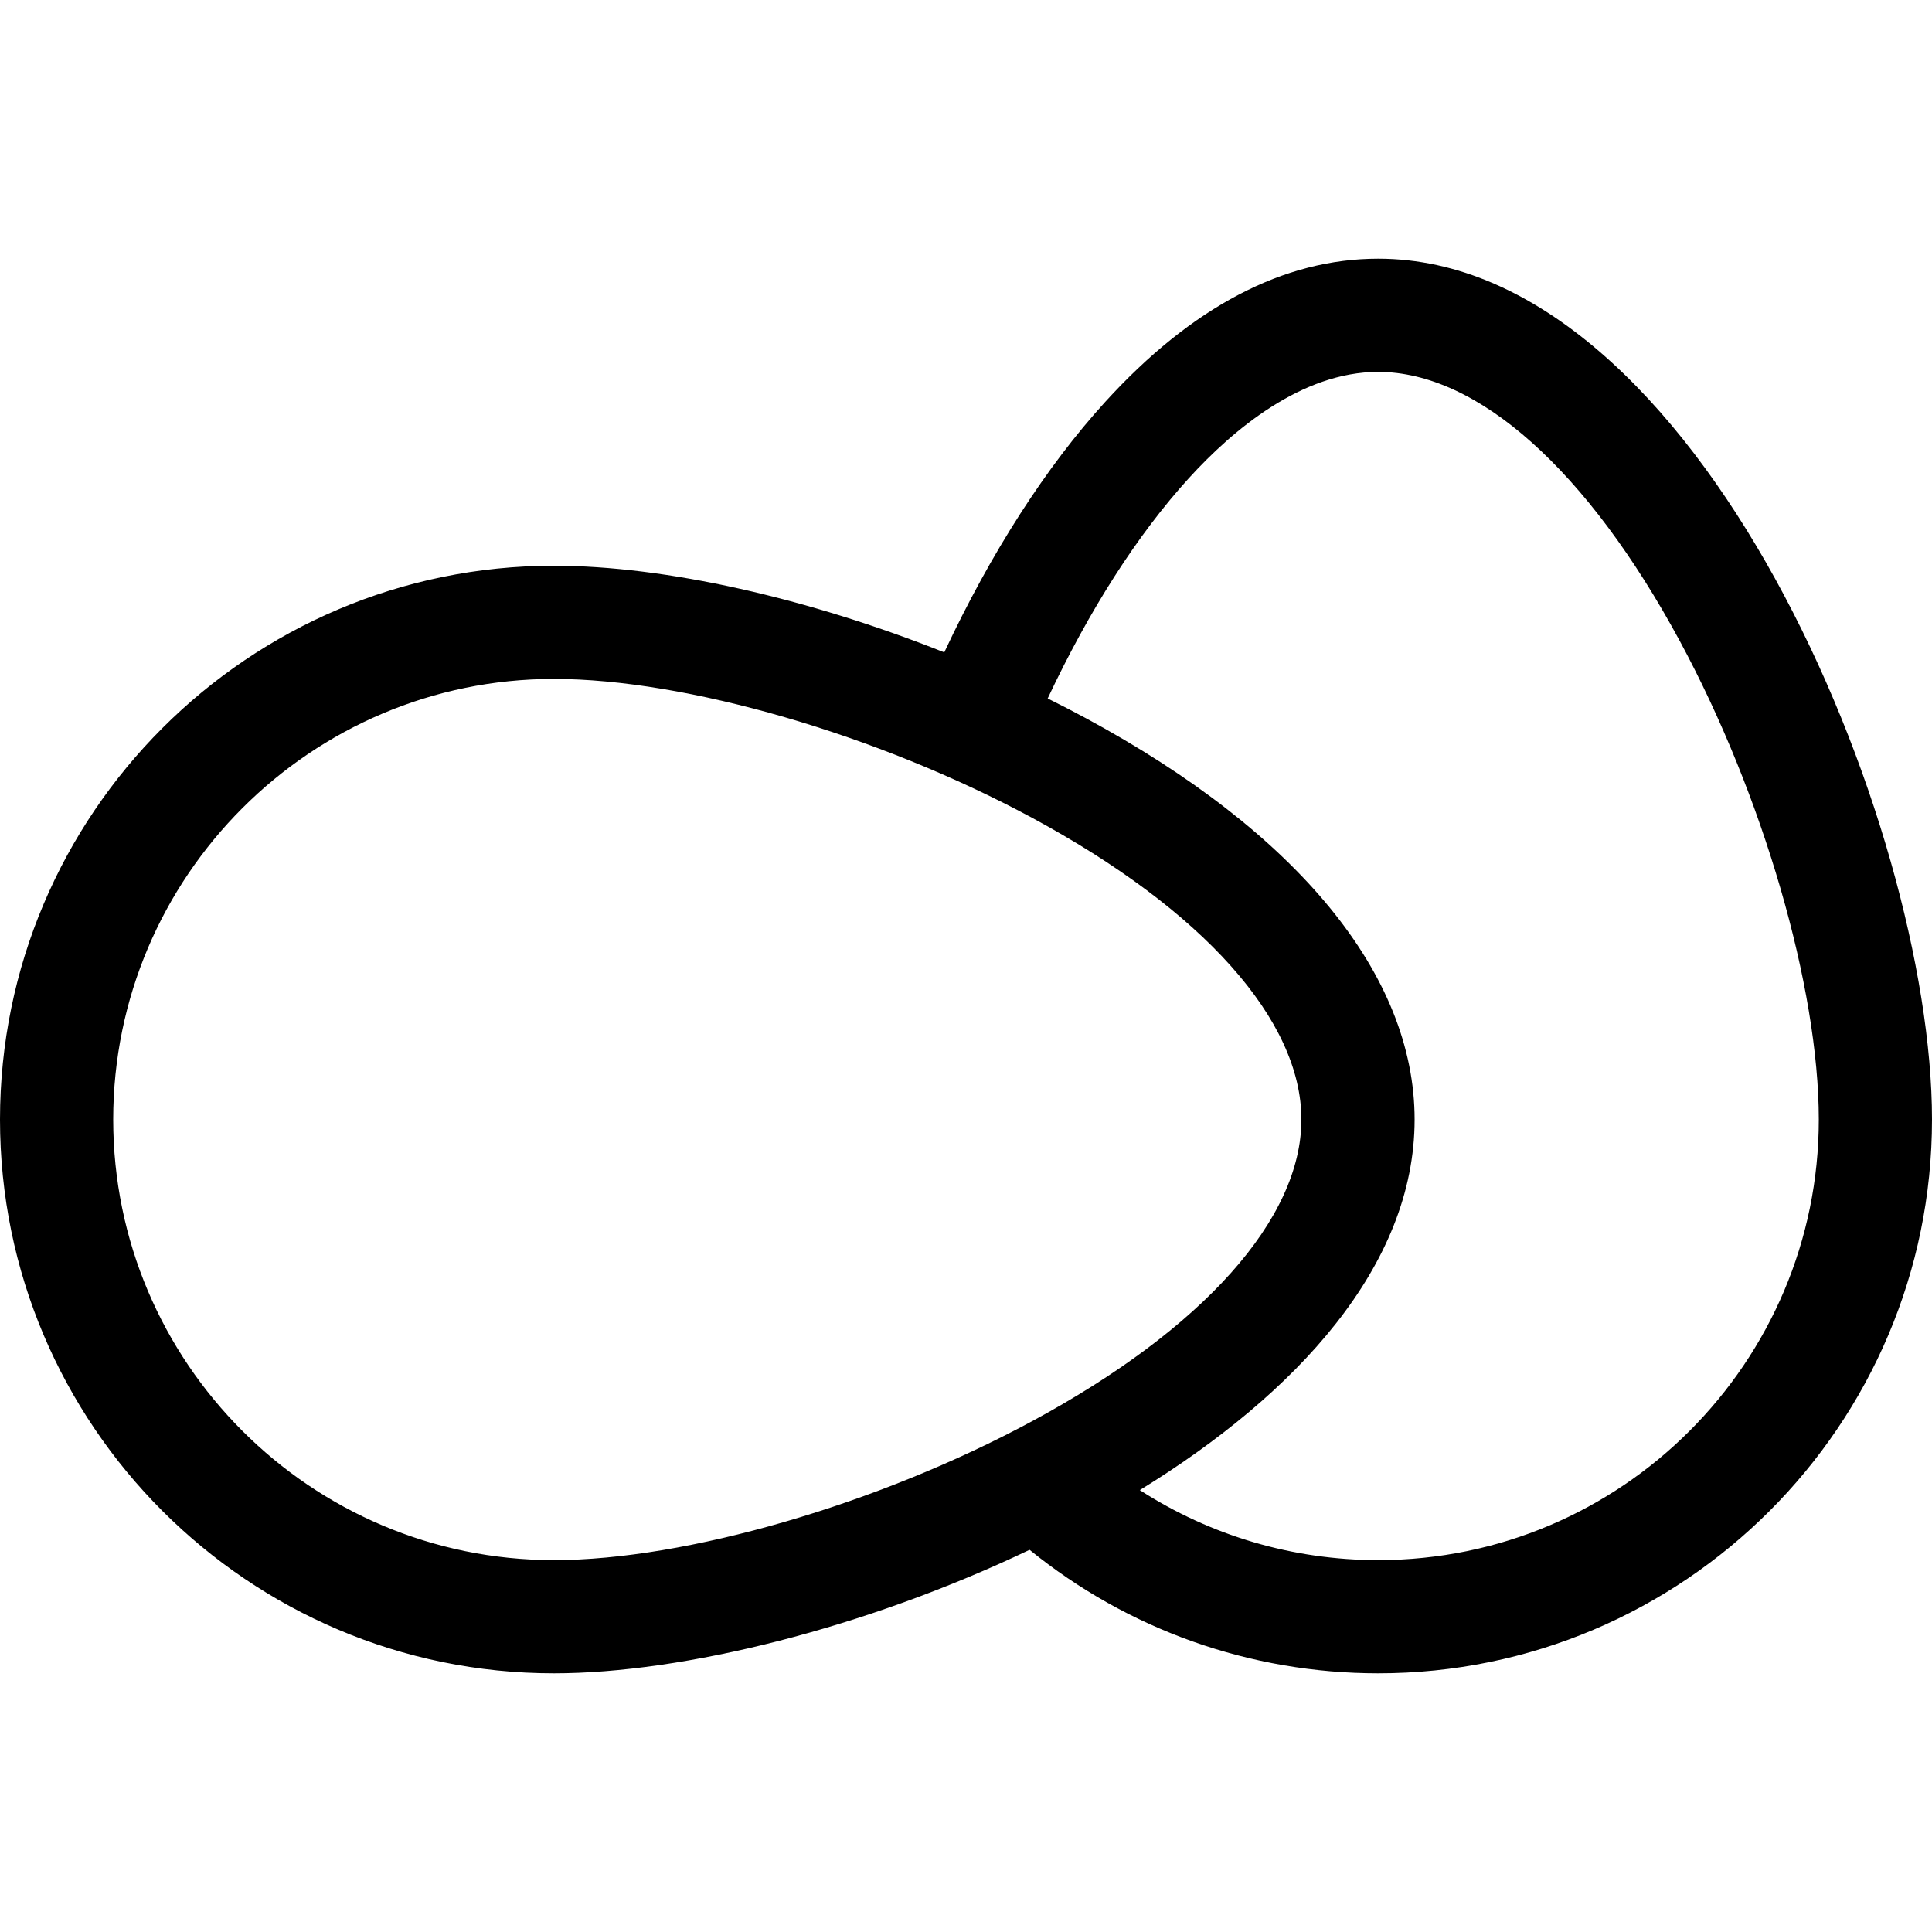
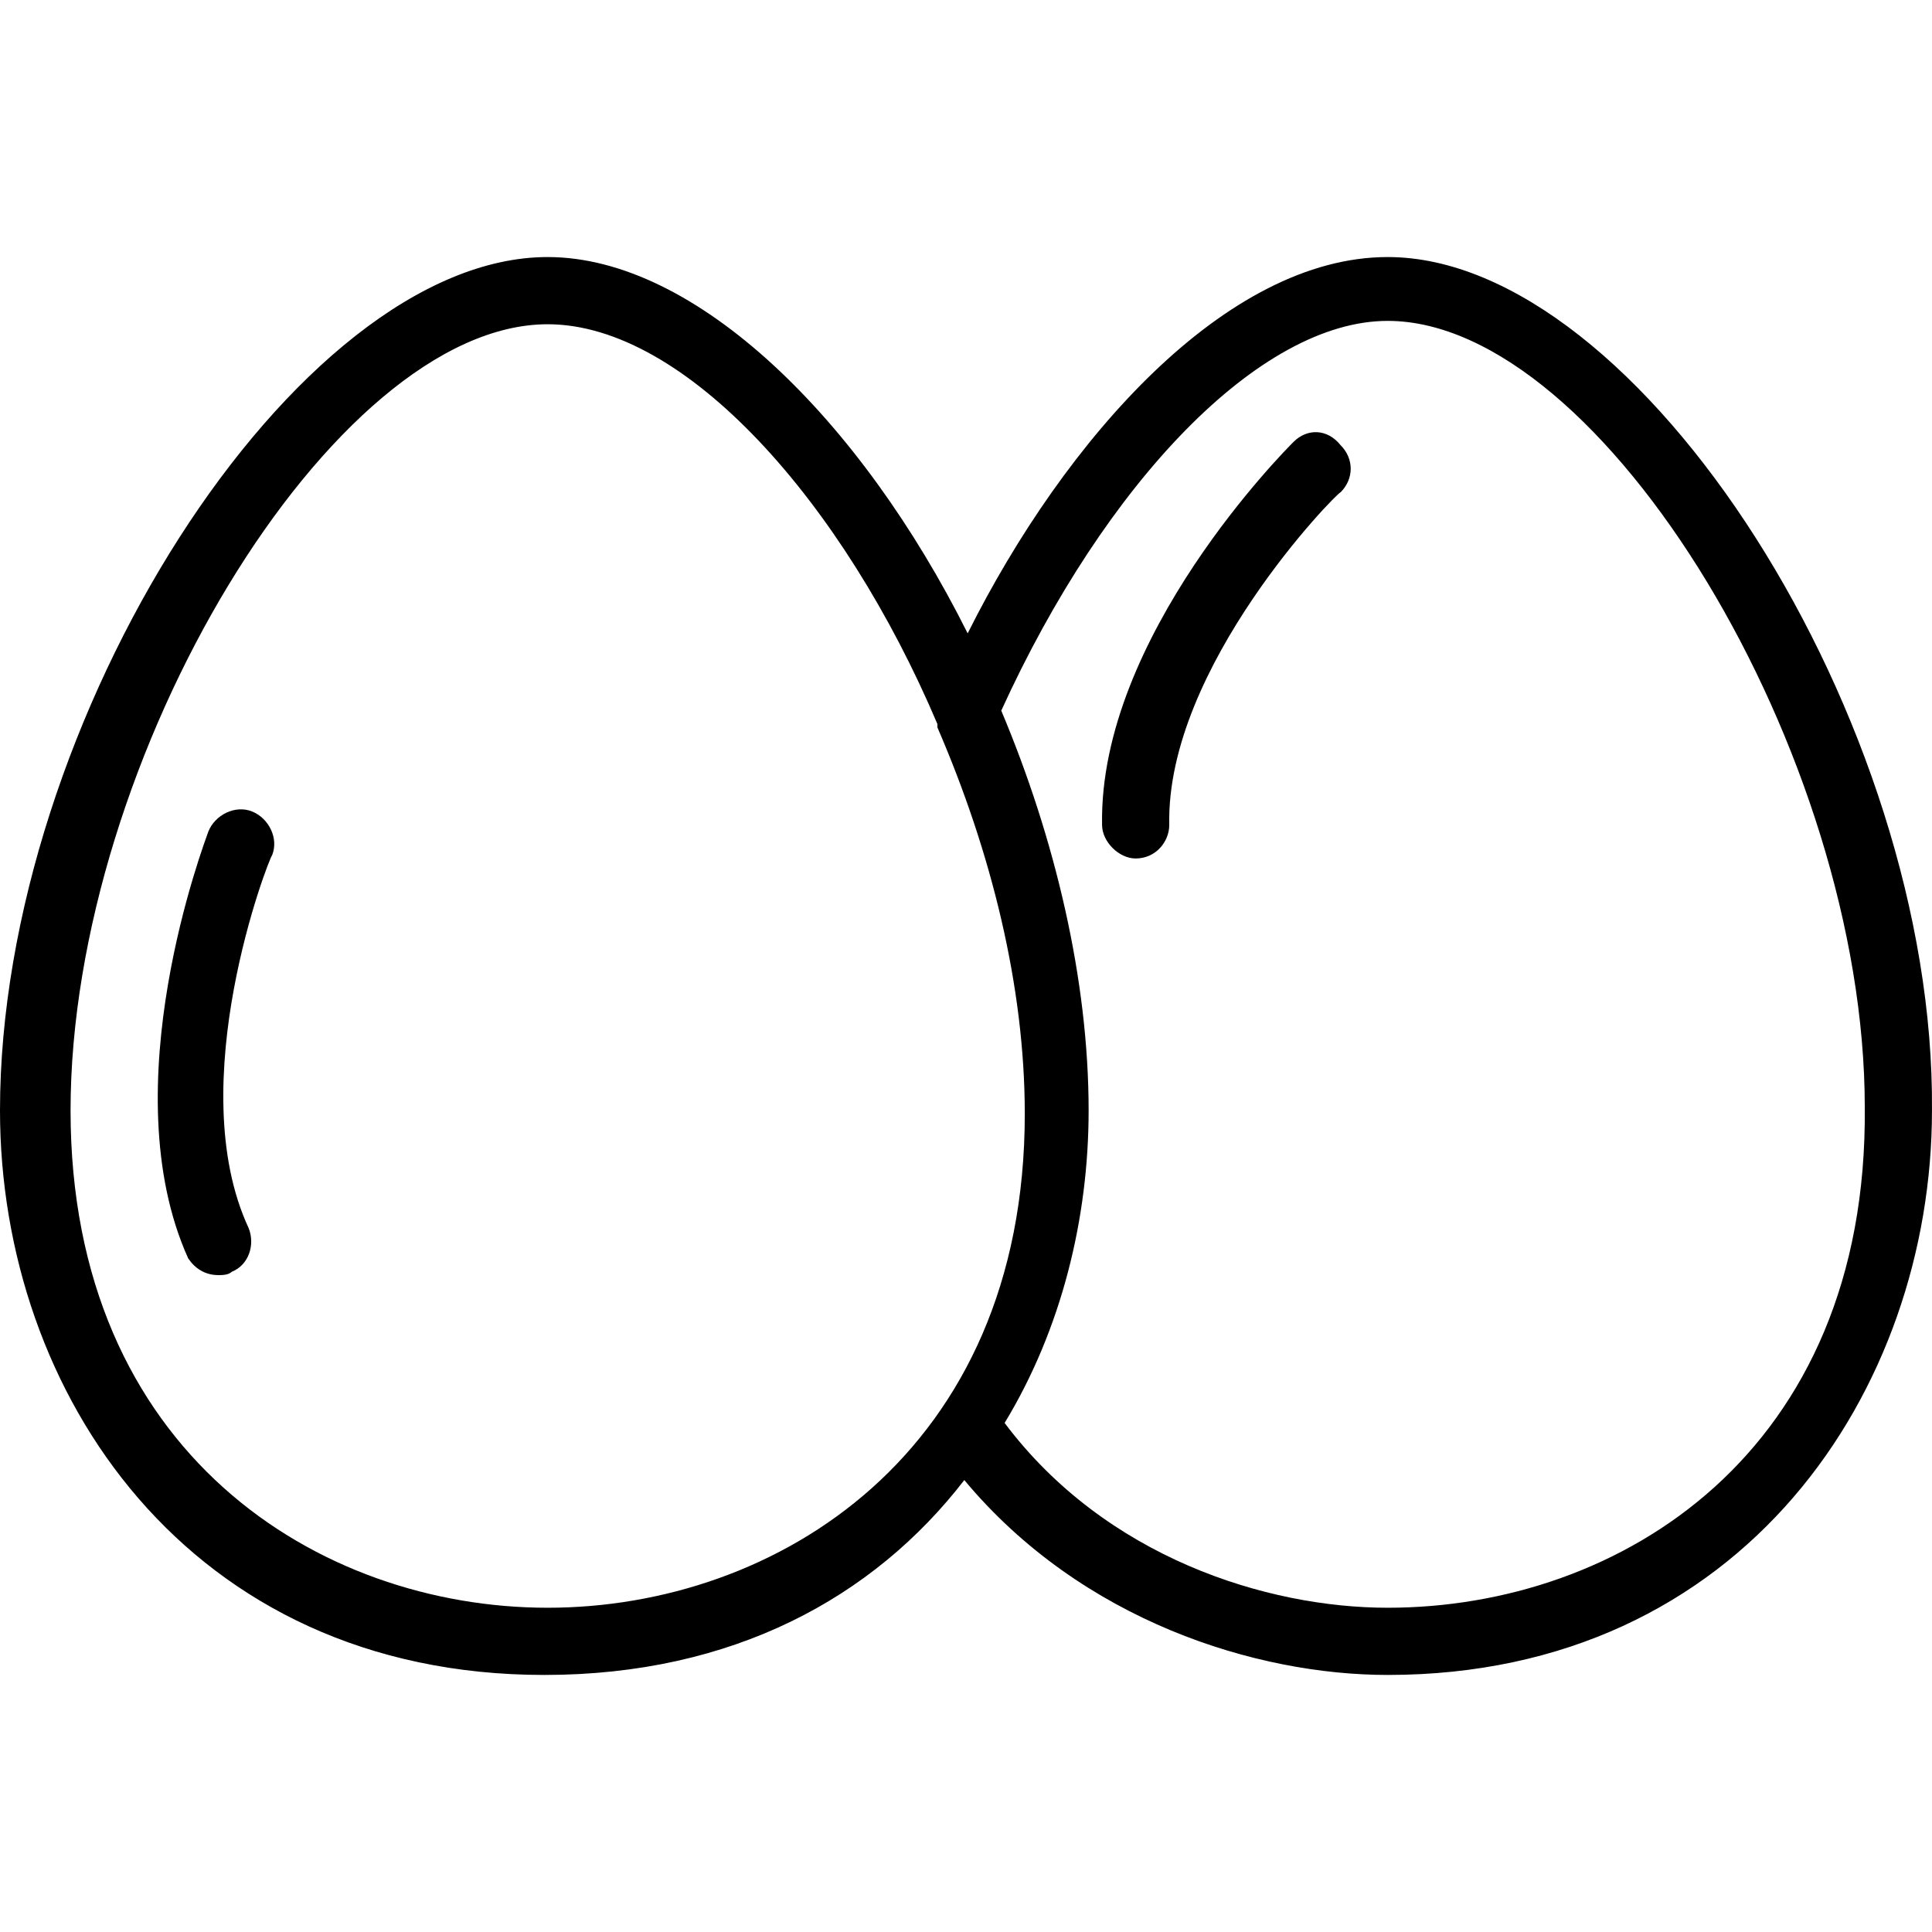
- <svg xmlns="http://www.w3.org/2000/svg" id="Capa_1" enable-background="new 0 0 512 512" height="512" viewBox="0 0 512 512" width="512">
+ <svg xmlns="http://www.w3.org/2000/svg" version="1.1" id="Capa_1" x="0px" y="0px" viewBox="0 0 460.007 460.007" style="enable-background:new 0 0 460.007 460.007;" xml:space="preserve">
  <g>
-     <path d="m365.24 68.557c-25.066 0-49.408 12.77-72.349 37.953-15.714 17.25-30.305 40.007-42.65 66.375-36.052-14.346-73.883-22.961-103.481-22.961-80.924-.001-146.76 65.835-146.76 146.759s65.836 146.761 146.76 146.761c34.396 0 82.745-12.028 126.087-32.728 26.086 21.176 58.505 32.728 92.393 32.728 80.924 0 146.76-65.837 146.76-146.761 0-78.092-61.976-228.126-146.76-228.126zm-335.24 228.126c0-64.382 52.378-116.76 116.76-116.76 35.019 0 85.947 14.786 126.728 36.792 45.374 24.485 71.397 53.633 71.397 79.968s-26.023 55.482-71.397 79.969c-40.781 22.006-91.709 36.792-126.728 36.792-64.382-.001-116.76-52.38-116.76-116.761zm335.24 116.76c-22.652 0-44.474-6.492-63.179-18.554 41.483-25.481 72.825-59.459 72.825-98.206 0-38.266-30.951-76.041-87.15-106.369-3.312-1.787-6.682-3.522-10.089-5.215 11.006-23.422 23.802-43.433 37.423-58.386 11.7-12.845 29.902-28.155 50.171-28.155 26.335 0 55.481 26.023 79.968 71.398 22.005 40.779 36.791 91.708 36.791 126.727 0 64.381-52.378 116.76-116.76 116.76z" />
+     <g>
+       <path d="M330.4,61.203c-38.4,0-76.8,43.2-100,89.6c-25.6-51.2-64.8-89.6-100-89.6c-60,0-130.4,110.4-130.4,203.2    c0,67.2,44.8,134.4,129.6,134.4c44.8,0,78.4-18.4,100-46.4c28,33.6,69.6,46.4,100.8,46.4c84.8,0,129.6-68,129.6-134.4    C460.8,171.603,390.4,61.203,330.4,61.203z M130.4,382.803c-54.4,0-113.6-36.8-113.6-118.4c0-84,62.4-187.2,113.6-187.2    c32.8,0,70.4,42.4,92.8,95.2c0,0,0,0,0,0.8c12.8,29.6,20.8,61.6,20.8,92C244,346.003,184.8,382.803,130.4,382.803z M330.4,382.803    c-28.8,0-67.2-12-91.2-44c13.6-22.4,20-48.8,20-74.4c0-31.2-8-64.8-20.8-95.2c24.8-54.4,61.6-92.8,92-92.8    c51.2,0,113.6,103.2,113.6,187.2C444.8,346.003,385.6,382.803,330.4,382.803z" />
+     </g>
  </g>
+   <g>
+     <g>
+       <path d="M60,193.203c-4-1.6-8.8,0.8-10.4,4.8c-0.8,2.4-23.2,60.8-4.8,101.6c1.6,2.4,4,4,7.2,4c0.8,0,2.4,0,3.2-0.8    c4-1.6,5.6-6.4,4-10.4c-16-34.4,4.8-88,5.6-88.8C66.4,199.603,64,194.803,60,193.203z" />
+     </g>
+   </g>
+   <g>
+     <g>
+       <path d="M319.2,106.003c-3.2-4-8-4-11.2-0.8c-1.6,1.6-46.4,46.4-45.6,91.2c0,4,4,8,8,8c4.8,0,8-4,8-8c-0.8-37.6,40-79.2,40.8-79.2    C322.4,114.003,322.4,109.203,319.2,106.003z" />
+     </g>
+   </g>
+   <g>
+ </g>
+   <g>
+ </g>
+   <g>
+ </g>
+   <g>
+ </g>
+   <g>
+ </g>
+   <g>
+ </g>
+   <g>
+ </g>
+   <g>
+ </g>
+   <g>
+ </g>
+   <g>
+ </g>
+   <g>
+ </g>
+   <g>
+ </g>
+   <g>
+ </g>
+   <g>
+ </g>
+   <g>
+ </g>
</svg>
